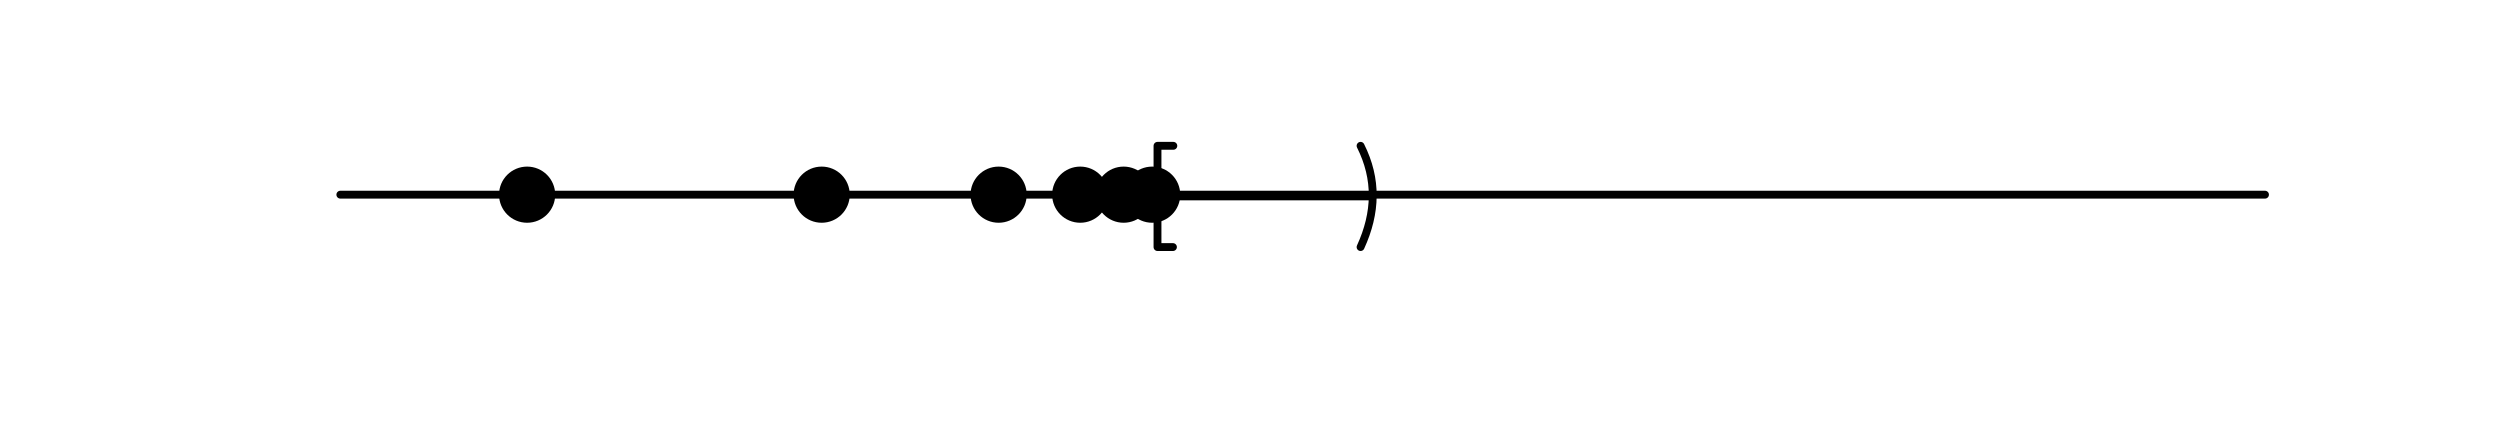
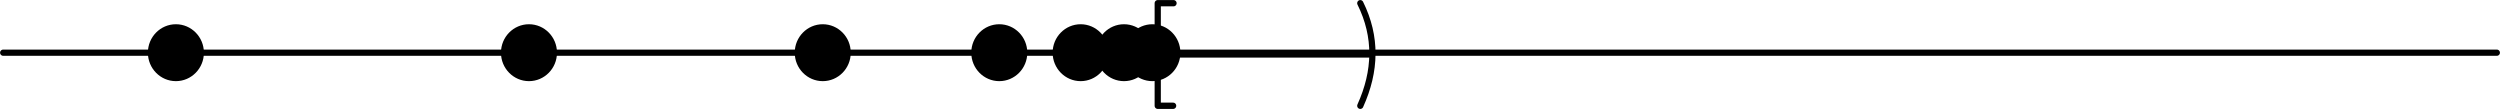
- <svg xmlns="http://www.w3.org/2000/svg" width="44.517mm" height="7.931mm" viewBox="0 0 44.517 7.931" version="1.1" id="svg8">
+ <svg xmlns="http://www.w3.org/2000/svg" width="56.234mm" height="2.451mm" viewBox="0 0 56.234 2.451" version="1.1" id="svg8">
  <defs id="defs2" />
-   <g id="layer1" transform="translate(-30.05968,-200.5385)">
-     <path style="color:#000000;overflow:visible;opacity:1;vector-effect:none;fill:none;fill-opacity:1;stroke:#000000;stroke-width:0.14;stroke-linecap:round;stroke-linejoin:round;stroke-miterlimit:4;stroke-dasharray:none;stroke-dashoffset:0;stroke-opacity:1;marker-start:none;marker-end:none" d="M 36.12,204.005 H 70.392" id="path816" />
-     <g id="g847" style="fill:none;fill-opacity:1;marker-end:none;marker-start:none;stroke:black;stroke-dasharray:none;stroke-opacity:1;stroke-width:0.14">
-       <path id="path1060" d="m 50.946,204.938 h -0.275 v -1.803 h 0.282" style="color:#000000;overflow:visible;opacity:1;vector-effect:none;fill:none;fill-opacity:1;stroke:black;stroke-width:0.14;stroke-linecap:round;stroke-linejoin:round;stroke-miterlimit:4;stroke-dasharray:none;stroke-dashoffset:0;stroke-opacity:1;marker-start:none;marker-end:none" />
-       <path id="path1072" d="m 50.678,204.036 h 3.761" style="color:#000000;overflow:visible;opacity:1;vector-effect:none;fill:none;fill-opacity:1;stroke:black;stroke-width:0.14;stroke-linecap:round;stroke-linejoin:round;stroke-miterlimit:4;stroke-dasharray:none;stroke-dashoffset:0;stroke-opacity:1;marker-start:none;marker-end:none" />
-       <path style="color:#000000;overflow:visible;opacity:1;vector-effect:none;fill:none;fill-opacity:1;stroke:black;stroke-width:0.14;stroke-linecap:round;stroke-linejoin:round;stroke-miterlimit:4;stroke-dasharray:none;stroke-dashoffset:0;stroke-opacity:1;marker-start:none;marker-end:none" d="m 54.287,204.938 c 0.281,-0.611 0.297,-1.212 0,-1.803" id="path1074" />
+   <g id="layer1" transform="translate(-29.98847,-202.5588)">
+     <path style="color:#000000;overflow:visible;opacity:1;vector-effect:none;fill:none;fill-opacity:1;stroke:#000000;stroke-width:0.14;stroke-linecap:round;stroke-linejoin:round;stroke-miterlimit:4;stroke-dasharray:none;stroke-dashoffset:0;stroke-opacity:1;marker-start:none;marker-end:none" d="M 30.06,203.744 H 86.151" id="path816" />
+     <g id="g847" style="fill:none;fill-opacity:1;stroke:#000000;stroke-width:0.111;stroke-dasharray:none;stroke-opacity:1;marker-start:none;marker-end:none" transform="matrix(1.260003,0,0,1.279634,-7.815583,-57.30756)">
+       <path id="path1060" d="m 50.946,204.938 h -0.275 v -1.803 h 0.282" style="color:#000000;overflow:visible;opacity:1;vector-effect:none;fill:none;fill-opacity:1;stroke:#000000;stroke-width:0.111;stroke-linecap:round;stroke-linejoin:round;stroke-miterlimit:4;stroke-dasharray:none;stroke-dashoffset:0;stroke-opacity:1;marker-start:none;marker-end:none" />
+       <path id="path1072" d="m 50.678,204.036 h 3.761" style="color:#000000;overflow:visible;opacity:1;vector-effect:none;fill:none;fill-opacity:1;stroke:#000000;stroke-width:0.111;stroke-linecap:round;stroke-linejoin:round;stroke-miterlimit:4;stroke-dasharray:none;stroke-dashoffset:0;stroke-opacity:1;marker-start:none;marker-end:none" />
+       <path style="color:#000000;overflow:visible;opacity:1;vector-effect:none;fill:none;fill-opacity:1;stroke:#000000;stroke-width:0.111;stroke-linecap:round;stroke-linejoin:round;stroke-miterlimit:4;stroke-dasharray:none;stroke-dashoffset:0;stroke-opacity:1;marker-start:none;marker-end:none" d="m 54.287,204.938 c 0.281,-0.611 0.297,-1.212 0,-1.803" id="path1074" />
    </g>
-     <circle id="path849" style="fill:#000000;stroke:none;stroke-width:1" cx="39.446" cy="204.005" r="0.5" />
-     <circle r="0.5" cy="204.005" cx="44.691" style="fill:#000000;stroke:none;stroke-width:1" id="circle851" />
-     <circle id="circle853" style="fill:#000000;stroke:none;stroke-width:1" cx="47.842" cy="204.005" r="0.5" />
-     <circle r="0.5" cy="204.005" cx="49.295" style="fill:#000000;stroke:none;stroke-width:1" id="circle855" />
-     <circle id="circle857" style="fill:#000000;stroke:none;stroke-width:1" cx="50.068" cy="204.005" r="0.5" />
-     <circle r="0.5" cy="204.005" cx="50.576" style="fill:#000000;stroke:none;stroke-width:1" id="circle859" />
+     <ellipse id="path849" style="fill:#000000;stroke:none;stroke-width:1" cx="41.887" cy="203.744" rx="0.63" ry="0.64" />
+     <ellipse cy="203.744" cx="48.495" style="fill:#000000;stroke:none;stroke-width:1" id="circle851" rx="0.63" ry="0.64" />
+     <ellipse id="circle853" style="fill:#000000;stroke:none;stroke-width:1" cx="52.466" cy="203.744" rx="0.63" ry="0.64" />
+     <ellipse cy="203.744" cx="54.296" style="fill:#000000;stroke:none;stroke-width:1" id="circle855" rx="0.63" ry="0.64" />
+     <ellipse id="circle857" style="fill:#000000;stroke:none;stroke-width:1" cx="55.271" cy="203.744" rx="0.63" ry="0.64" />
+     <ellipse cy="203.744" cx="55.91" style="fill:#000000;stroke:none;stroke-width:1" id="circle859" rx="0.63" ry="0.64" />
+     <ellipse cy="203.744" cx="33.945" style="fill:#000000;stroke:none;stroke-width:1" id="circle824" rx="0.63" ry="0.64" />
  </g>
</svg>
